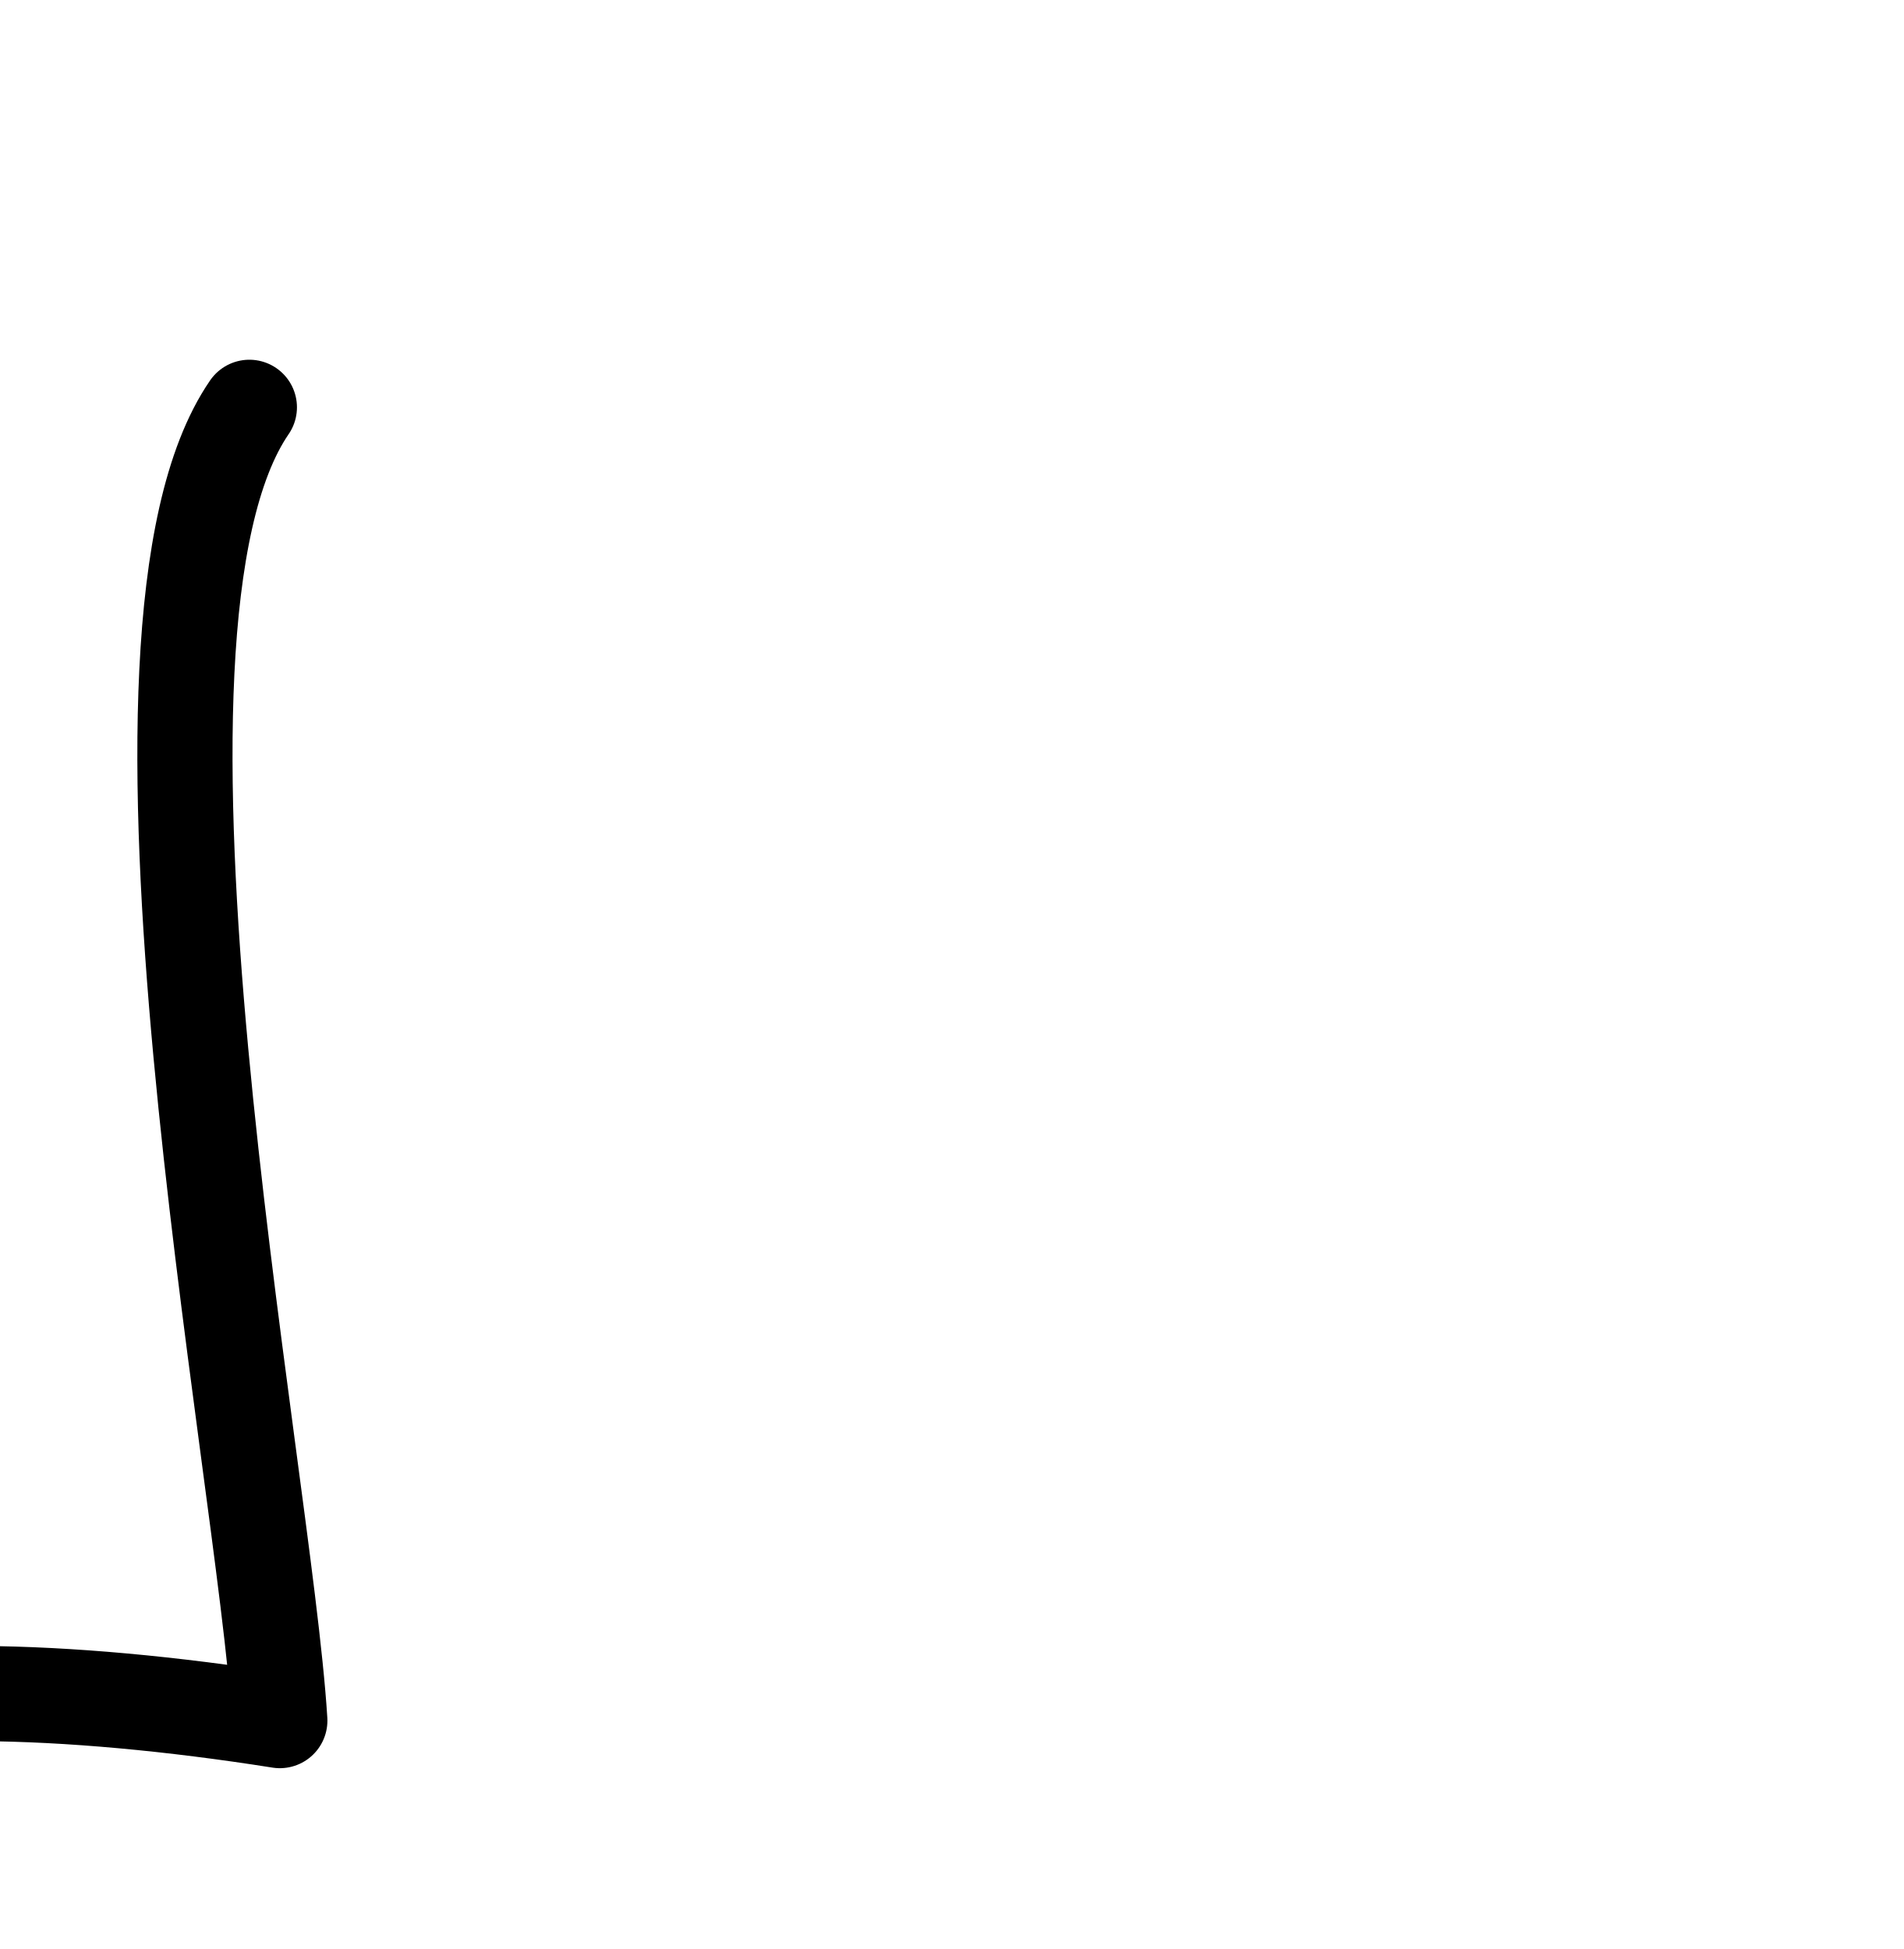
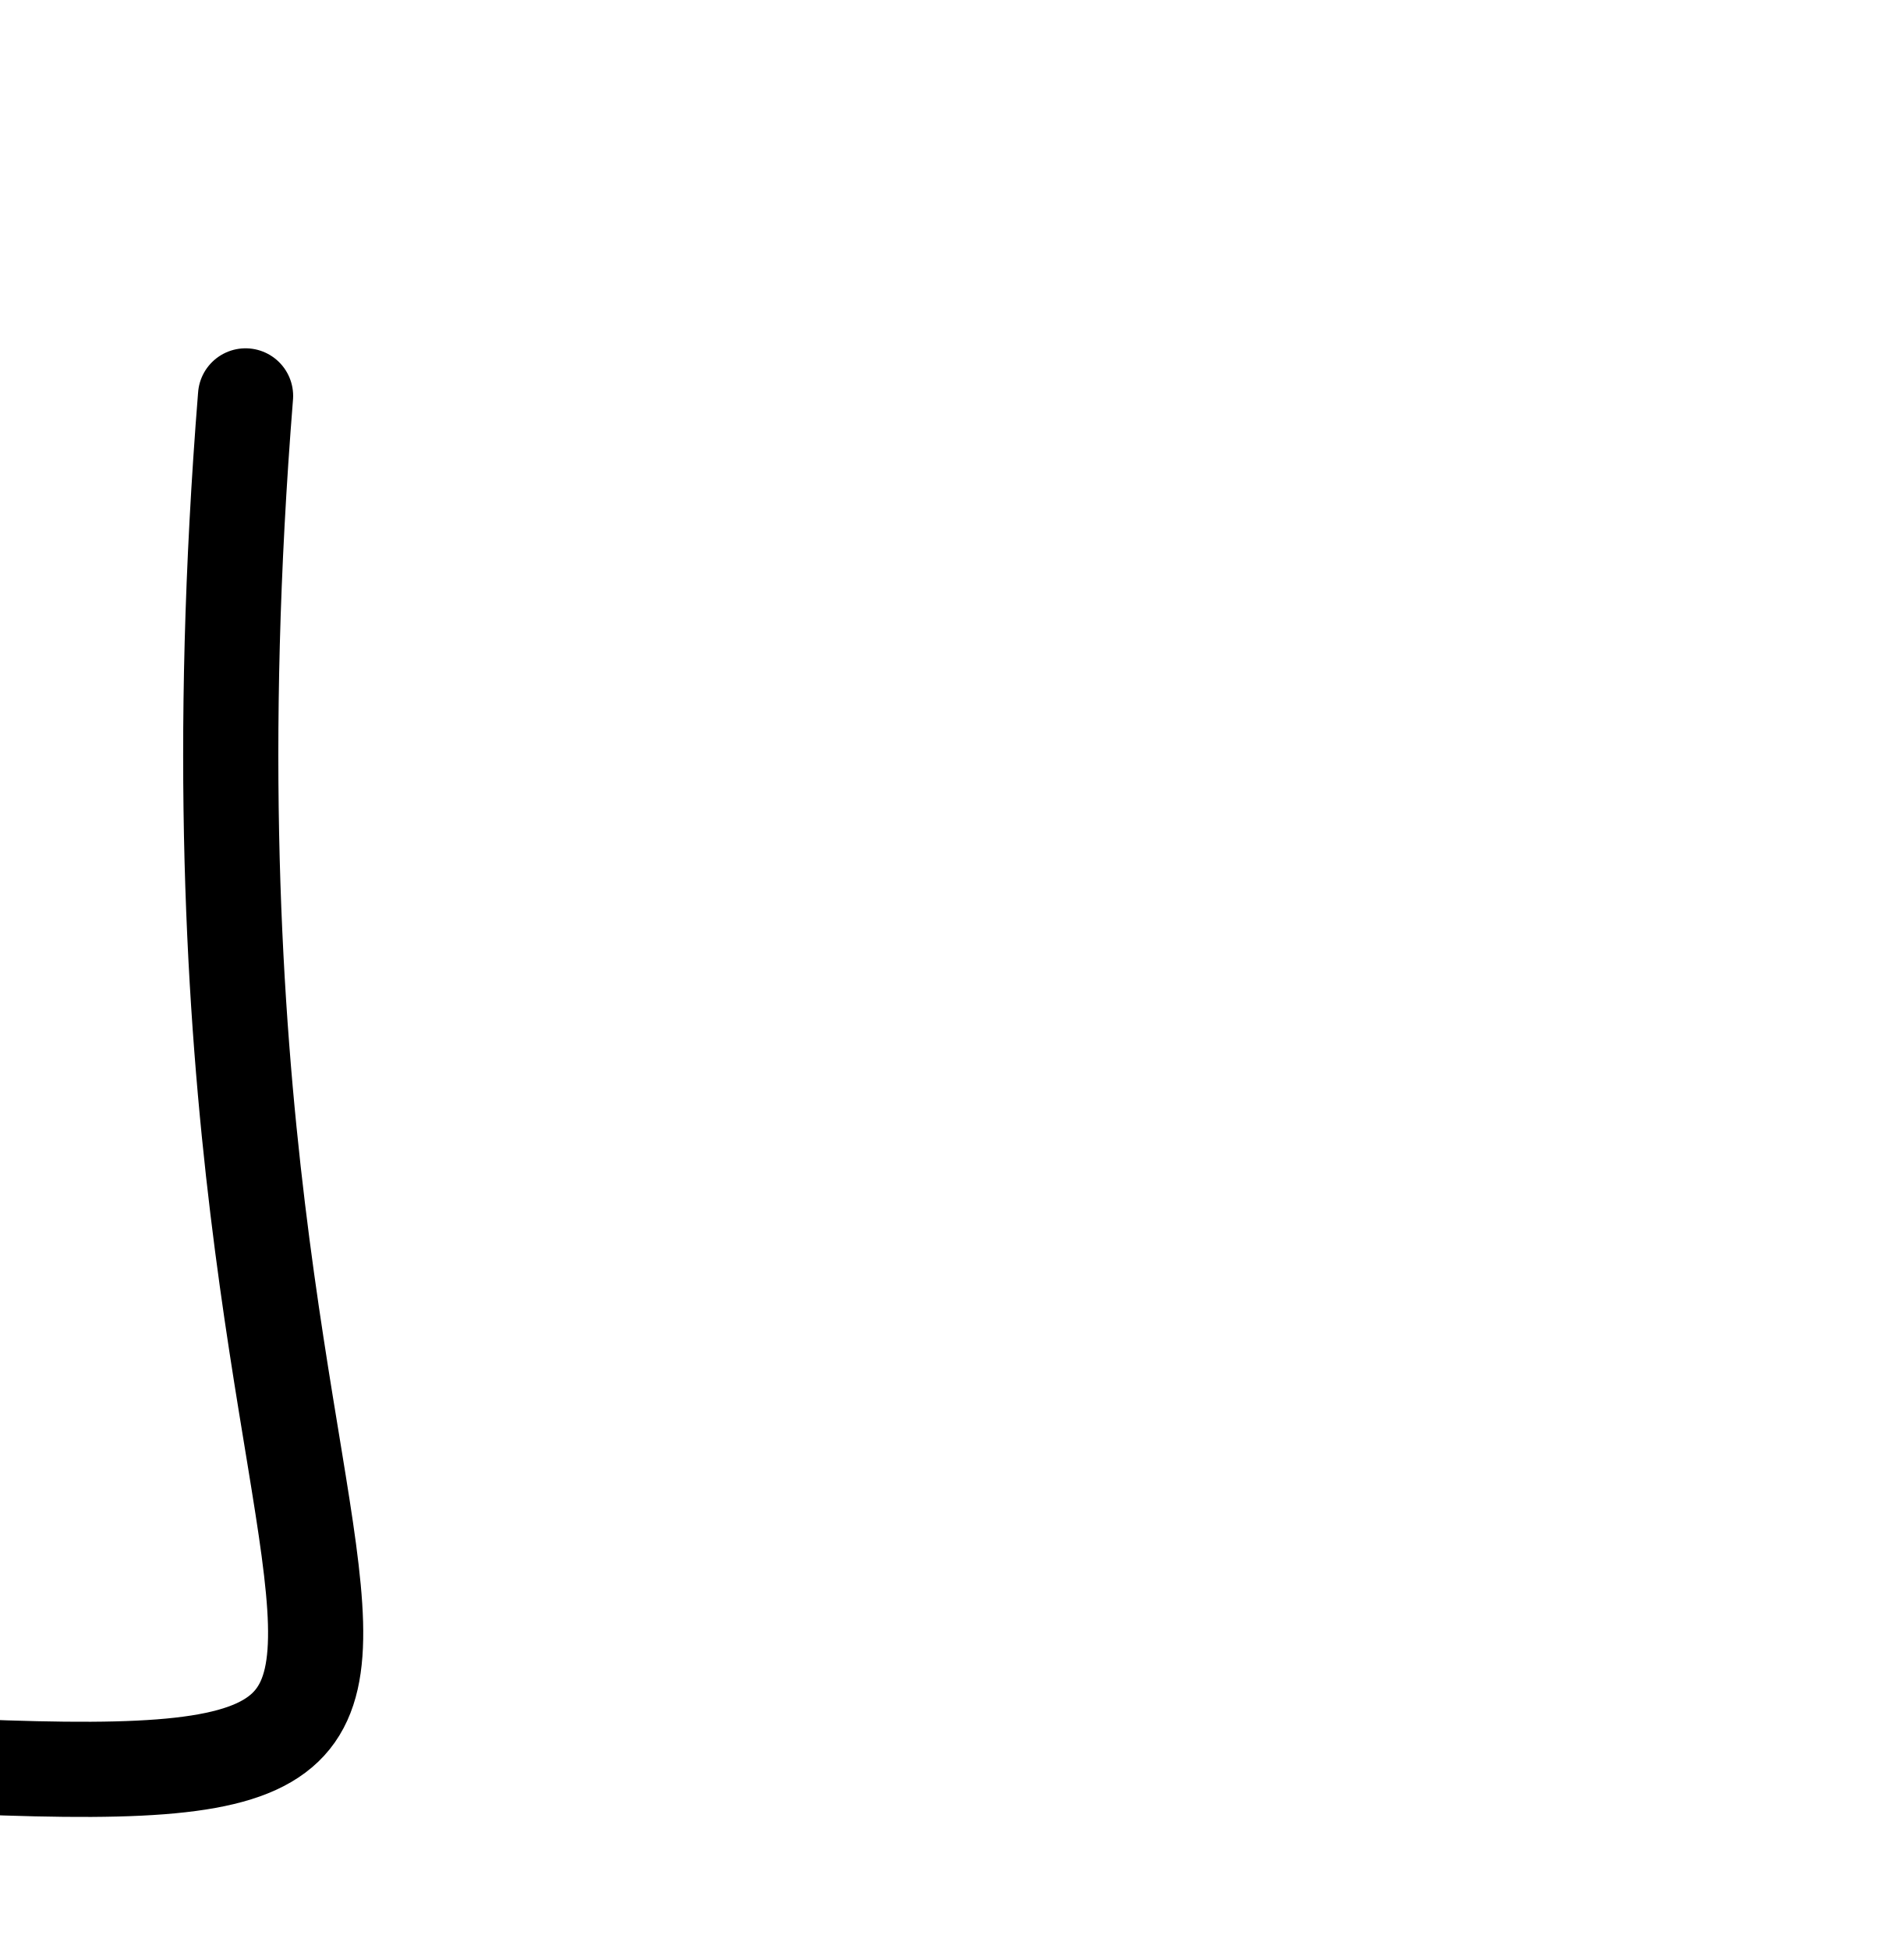
<svg xmlns="http://www.w3.org/2000/svg" width="2000" height="2048" id="svg2992" version="1.1">
  <defs id="defs5498">
    </defs>
  <g id="layer1" transform="translate(0,1048)">
-     <path style="fill:none;stroke:#000000;stroke-width:100;stroke-linecap:round;stroke-linejoin:round;stroke-miterlimit:4;stroke-dasharray:none;stroke-opacity:1" d="m -234,760 c 92.919,-39.816 300.732,-35.952 528,0 C 277.494,493.155 100,-384 262,-620" id="path4382" />
+     <path style="fill:none;stroke:#000000;stroke-width:100;stroke-linecap:round;stroke-linejoin:round;stroke-miterlimit:4;stroke-dasharray:none;stroke-opacity:1" d="M -330,792 C 768,856 140,844 258,-632" id="path4382" />
  </g>
</svg>
